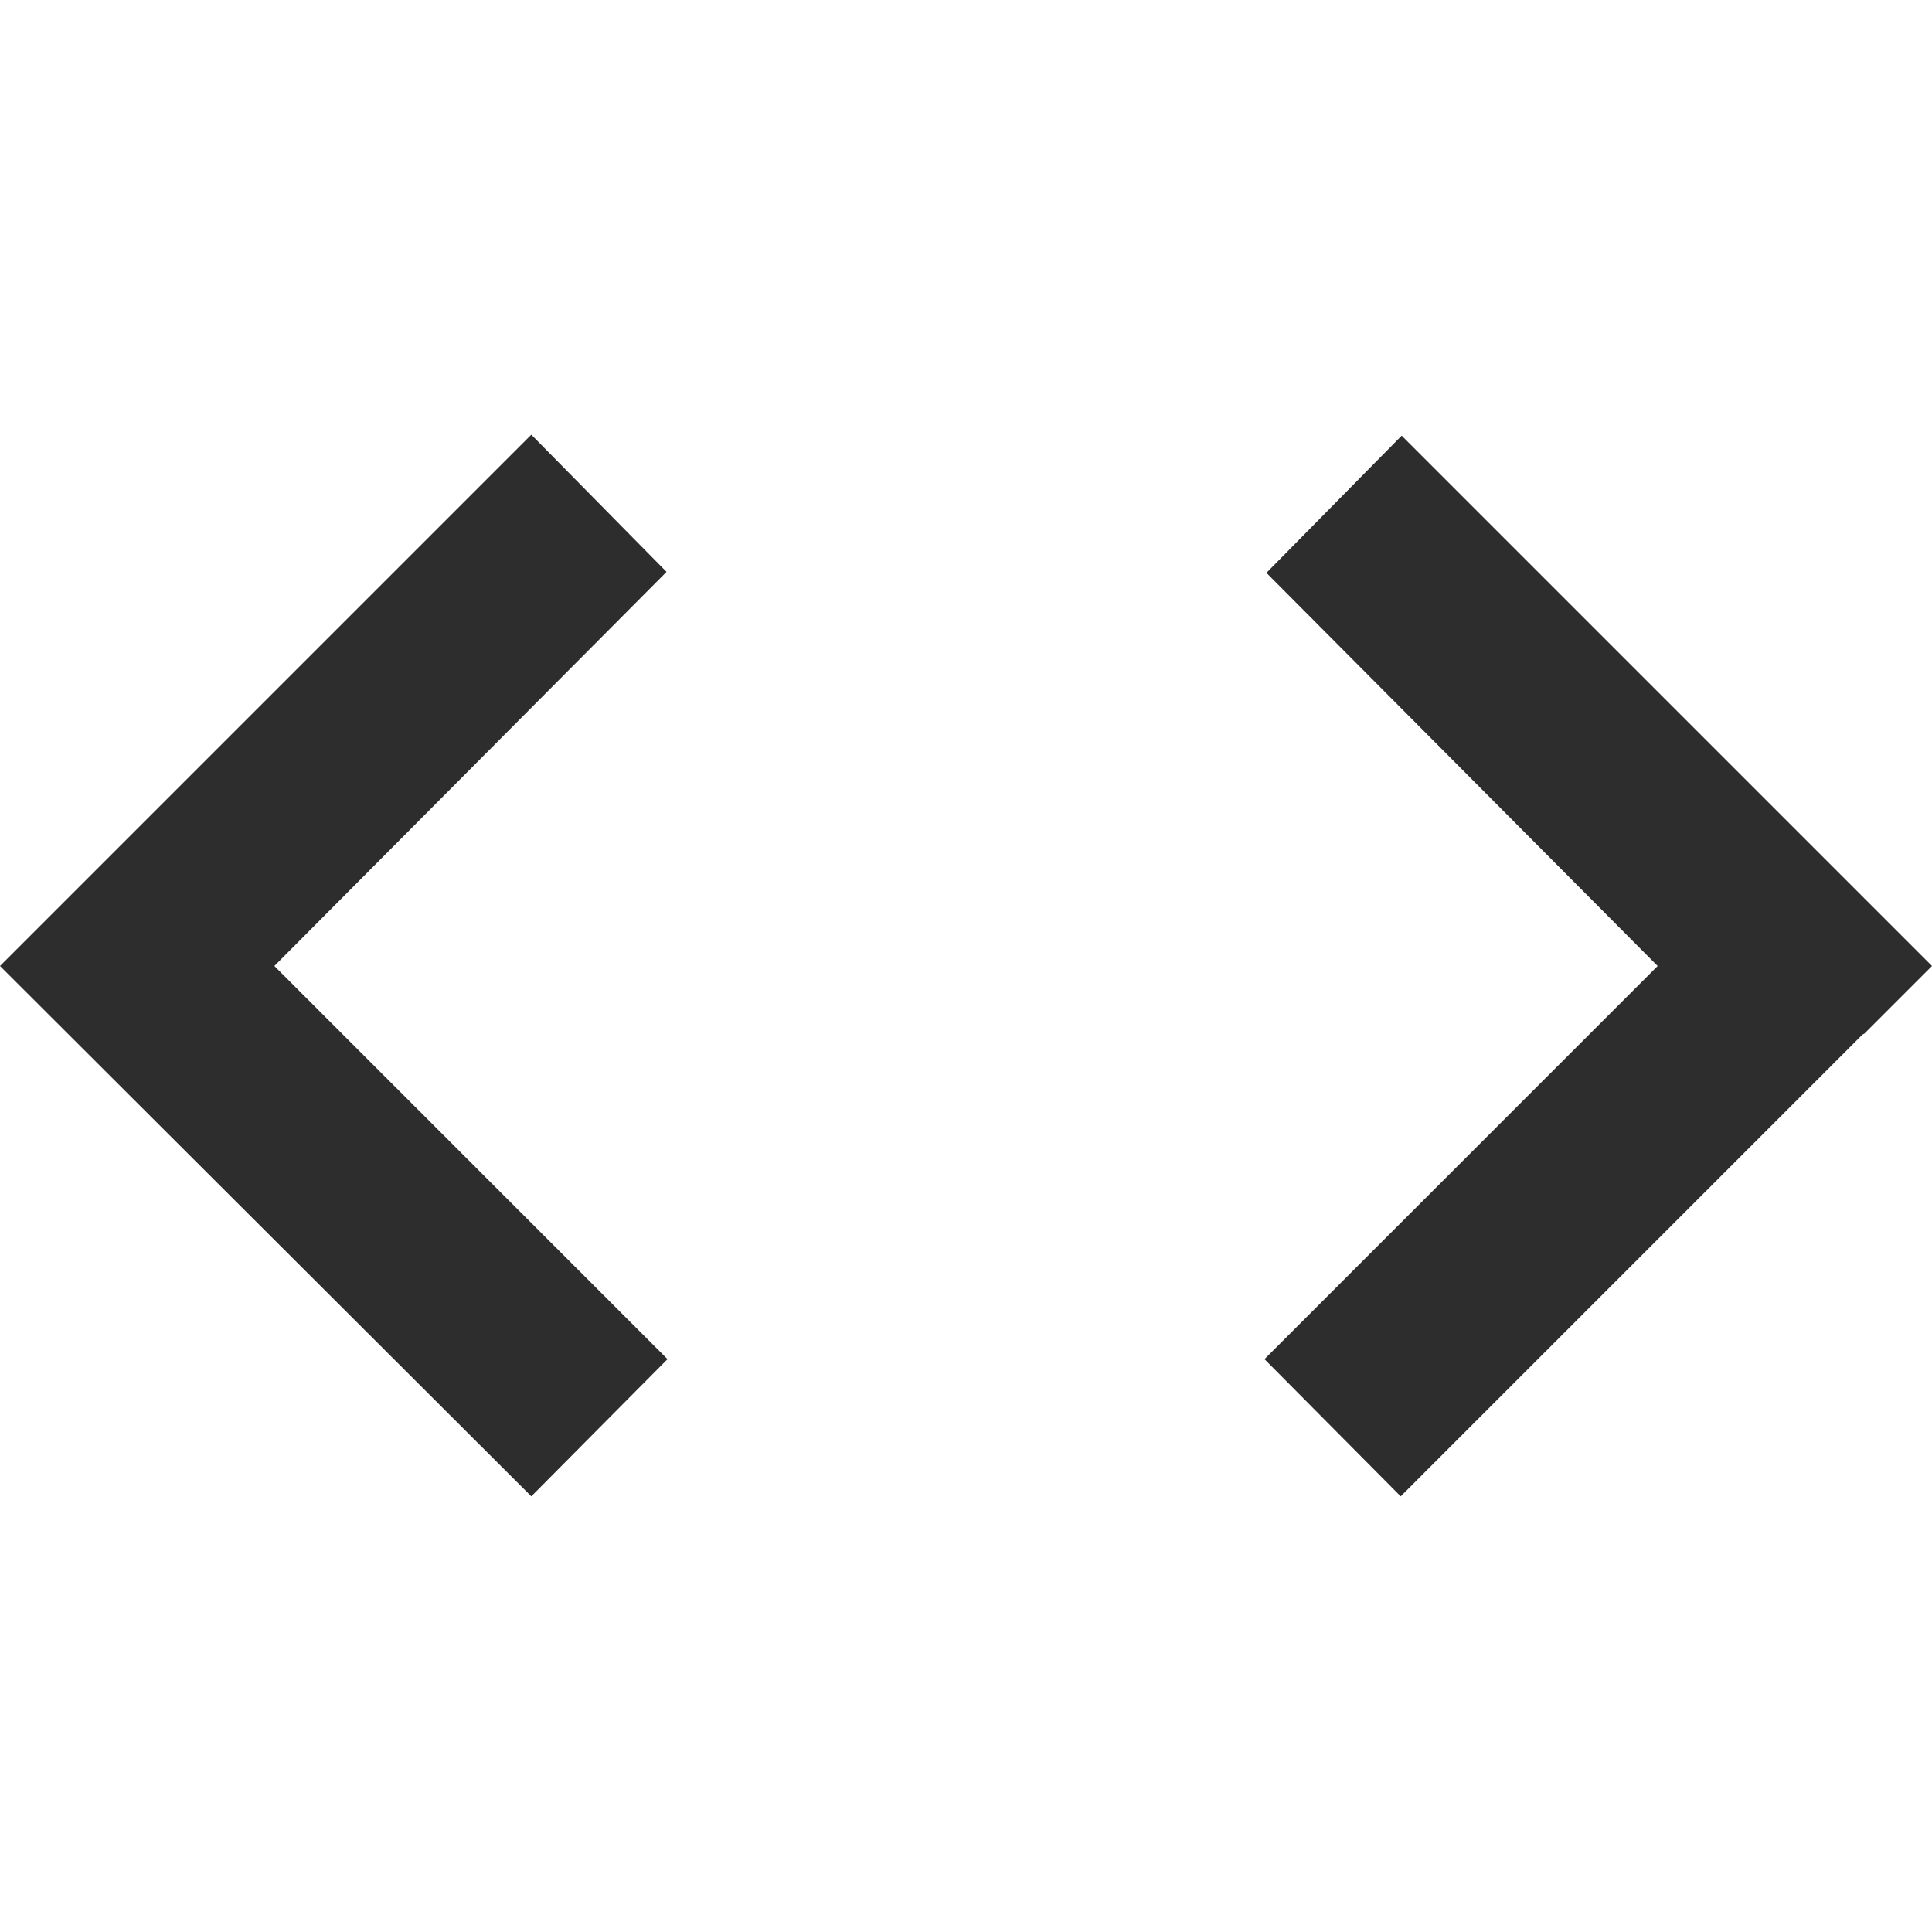
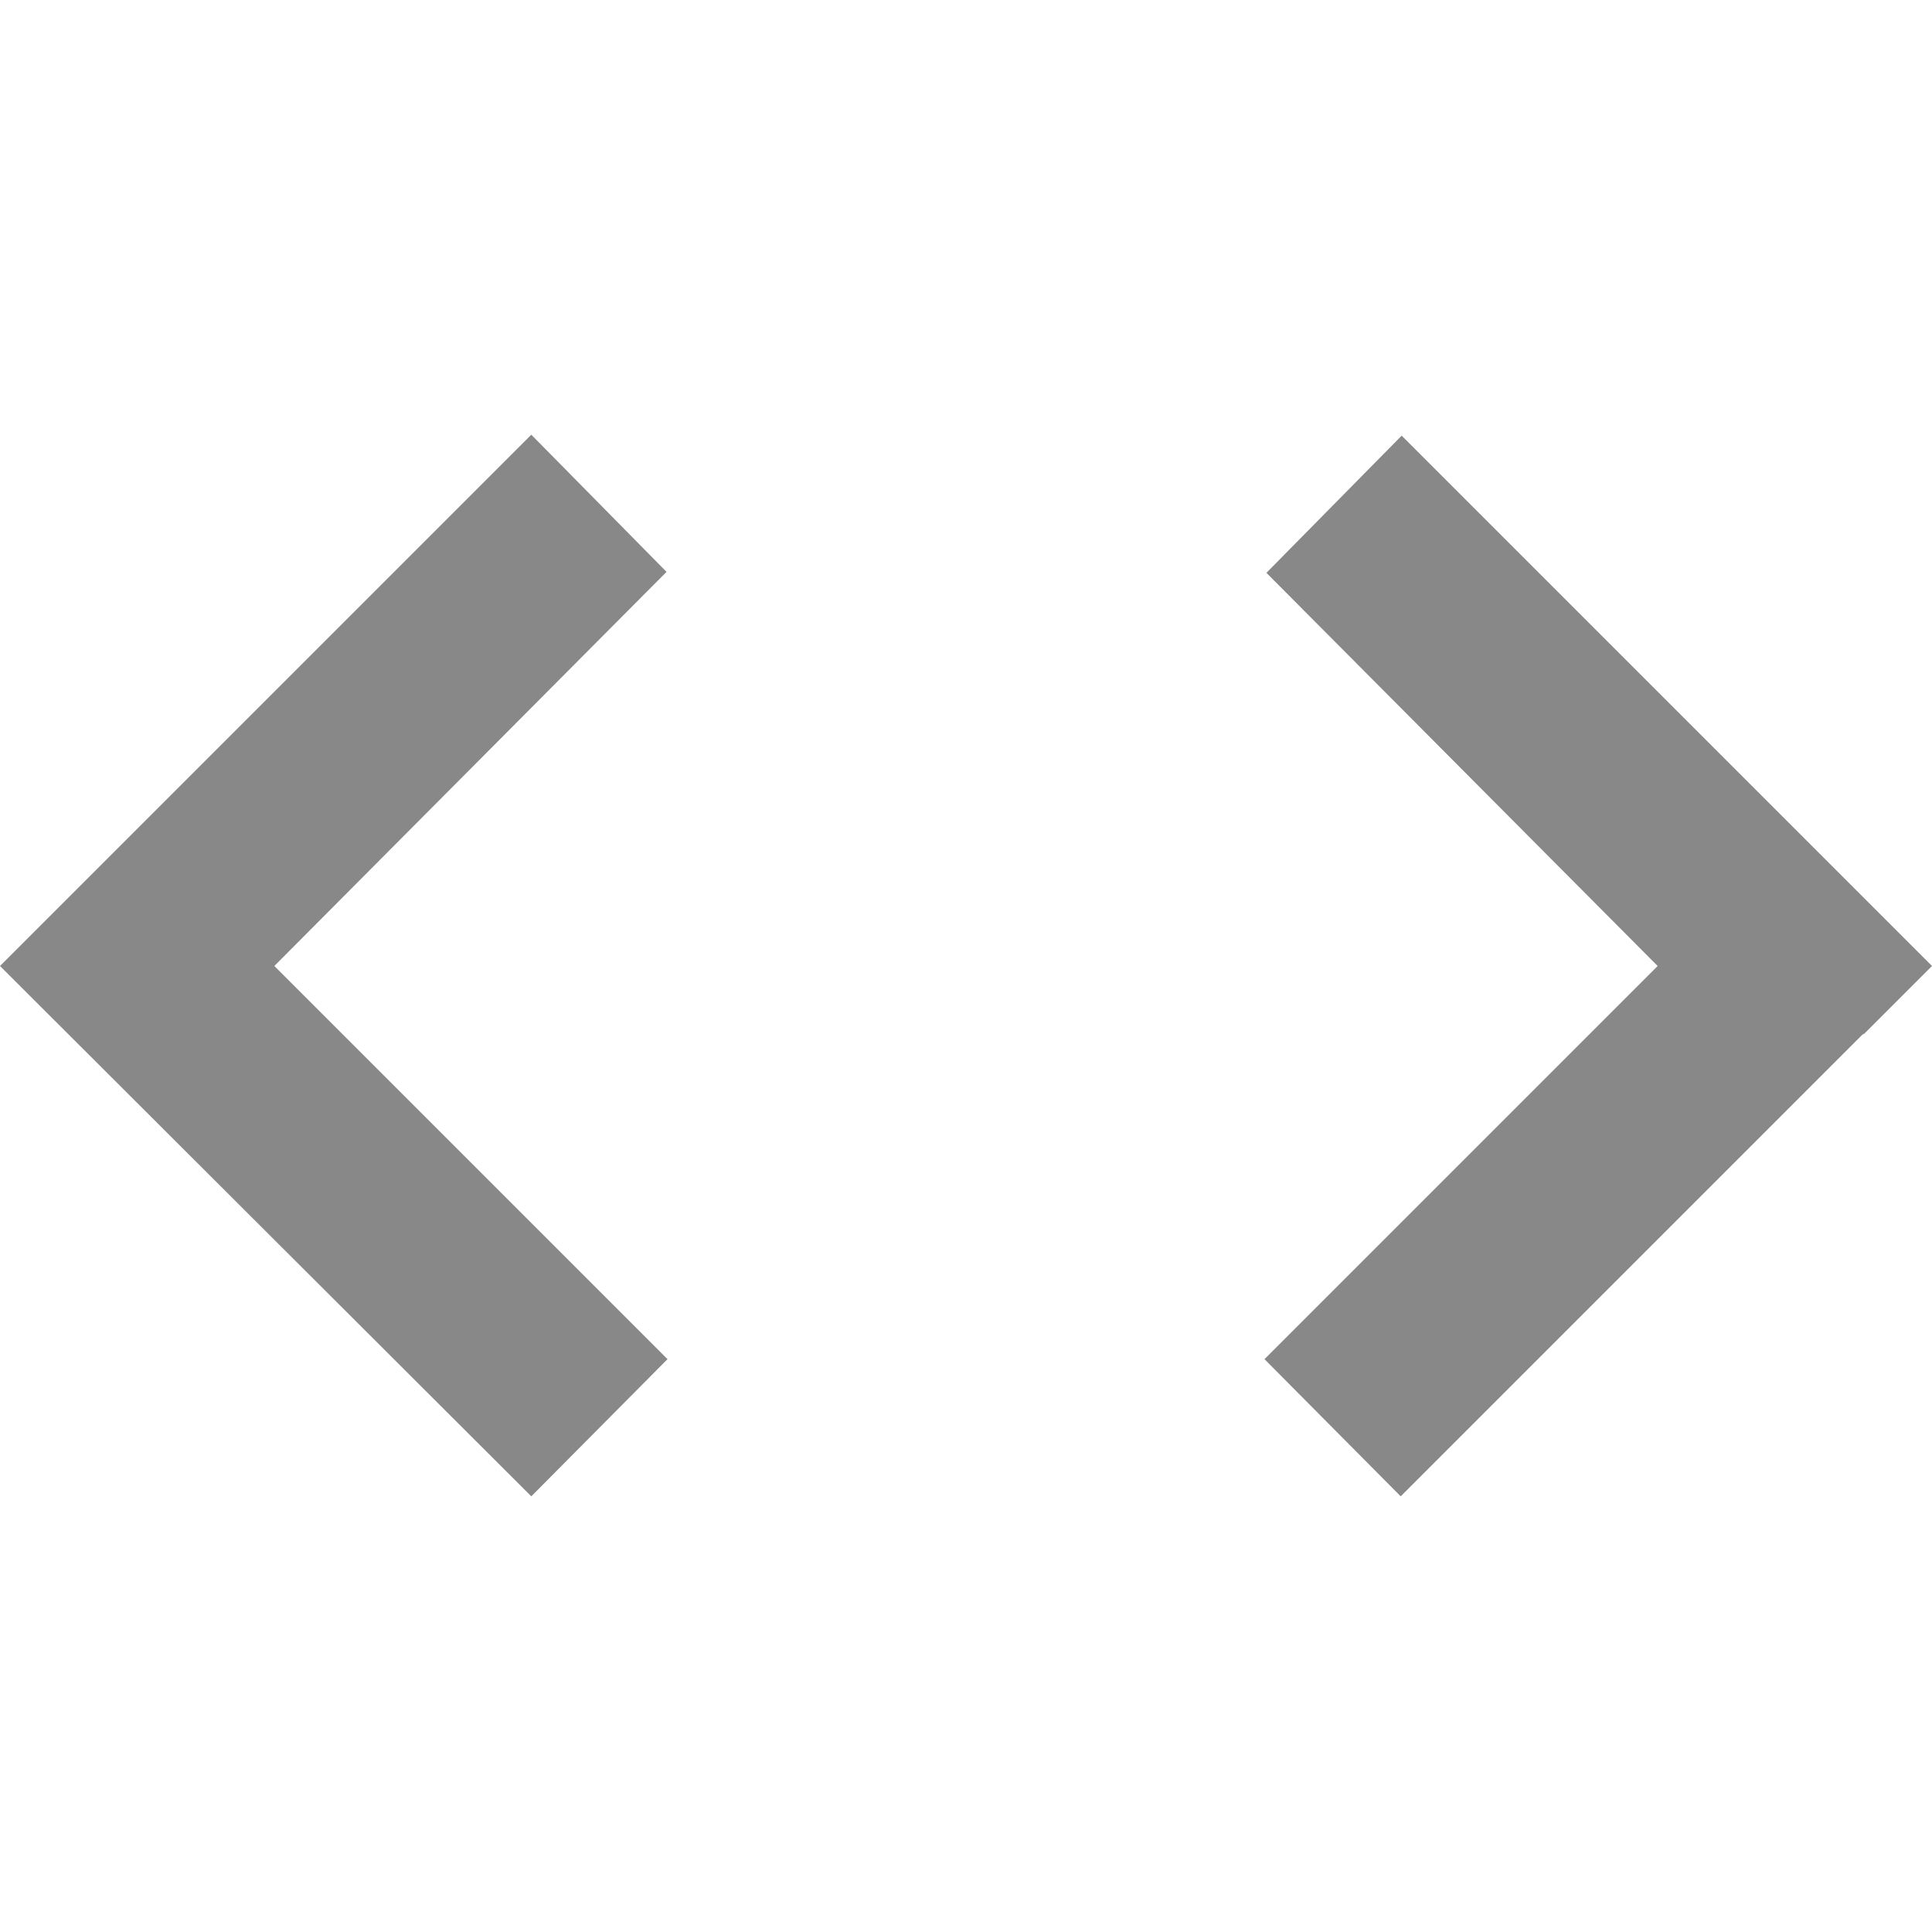
<svg xmlns="http://www.w3.org/2000/svg" viewBox="0 0 20 20">
-   <path fill="#2d2d2d" class="code" d="M.7 9.3l4.8-4.8 1.4 1.42L2.84 10l4.07 4.07-1.41 1.42L0 10l.7-.7zm18.6 1.4l.7-.7-5.49-5.49-1.4 1.42L17.16 10l-4.07 4.07 1.41 1.42 4.78-4.78z" />
+   <path fill="#888888" class="code" d="M.7 9.3l4.8-4.8 1.4 1.42L2.84 10l4.07 4.07-1.41 1.42L0 10l.7-.7zm18.6 1.4l.7-.7-5.49-5.49-1.4 1.42L17.16 10l-4.07 4.07 1.41 1.42 4.78-4.78z" />
</svg>
